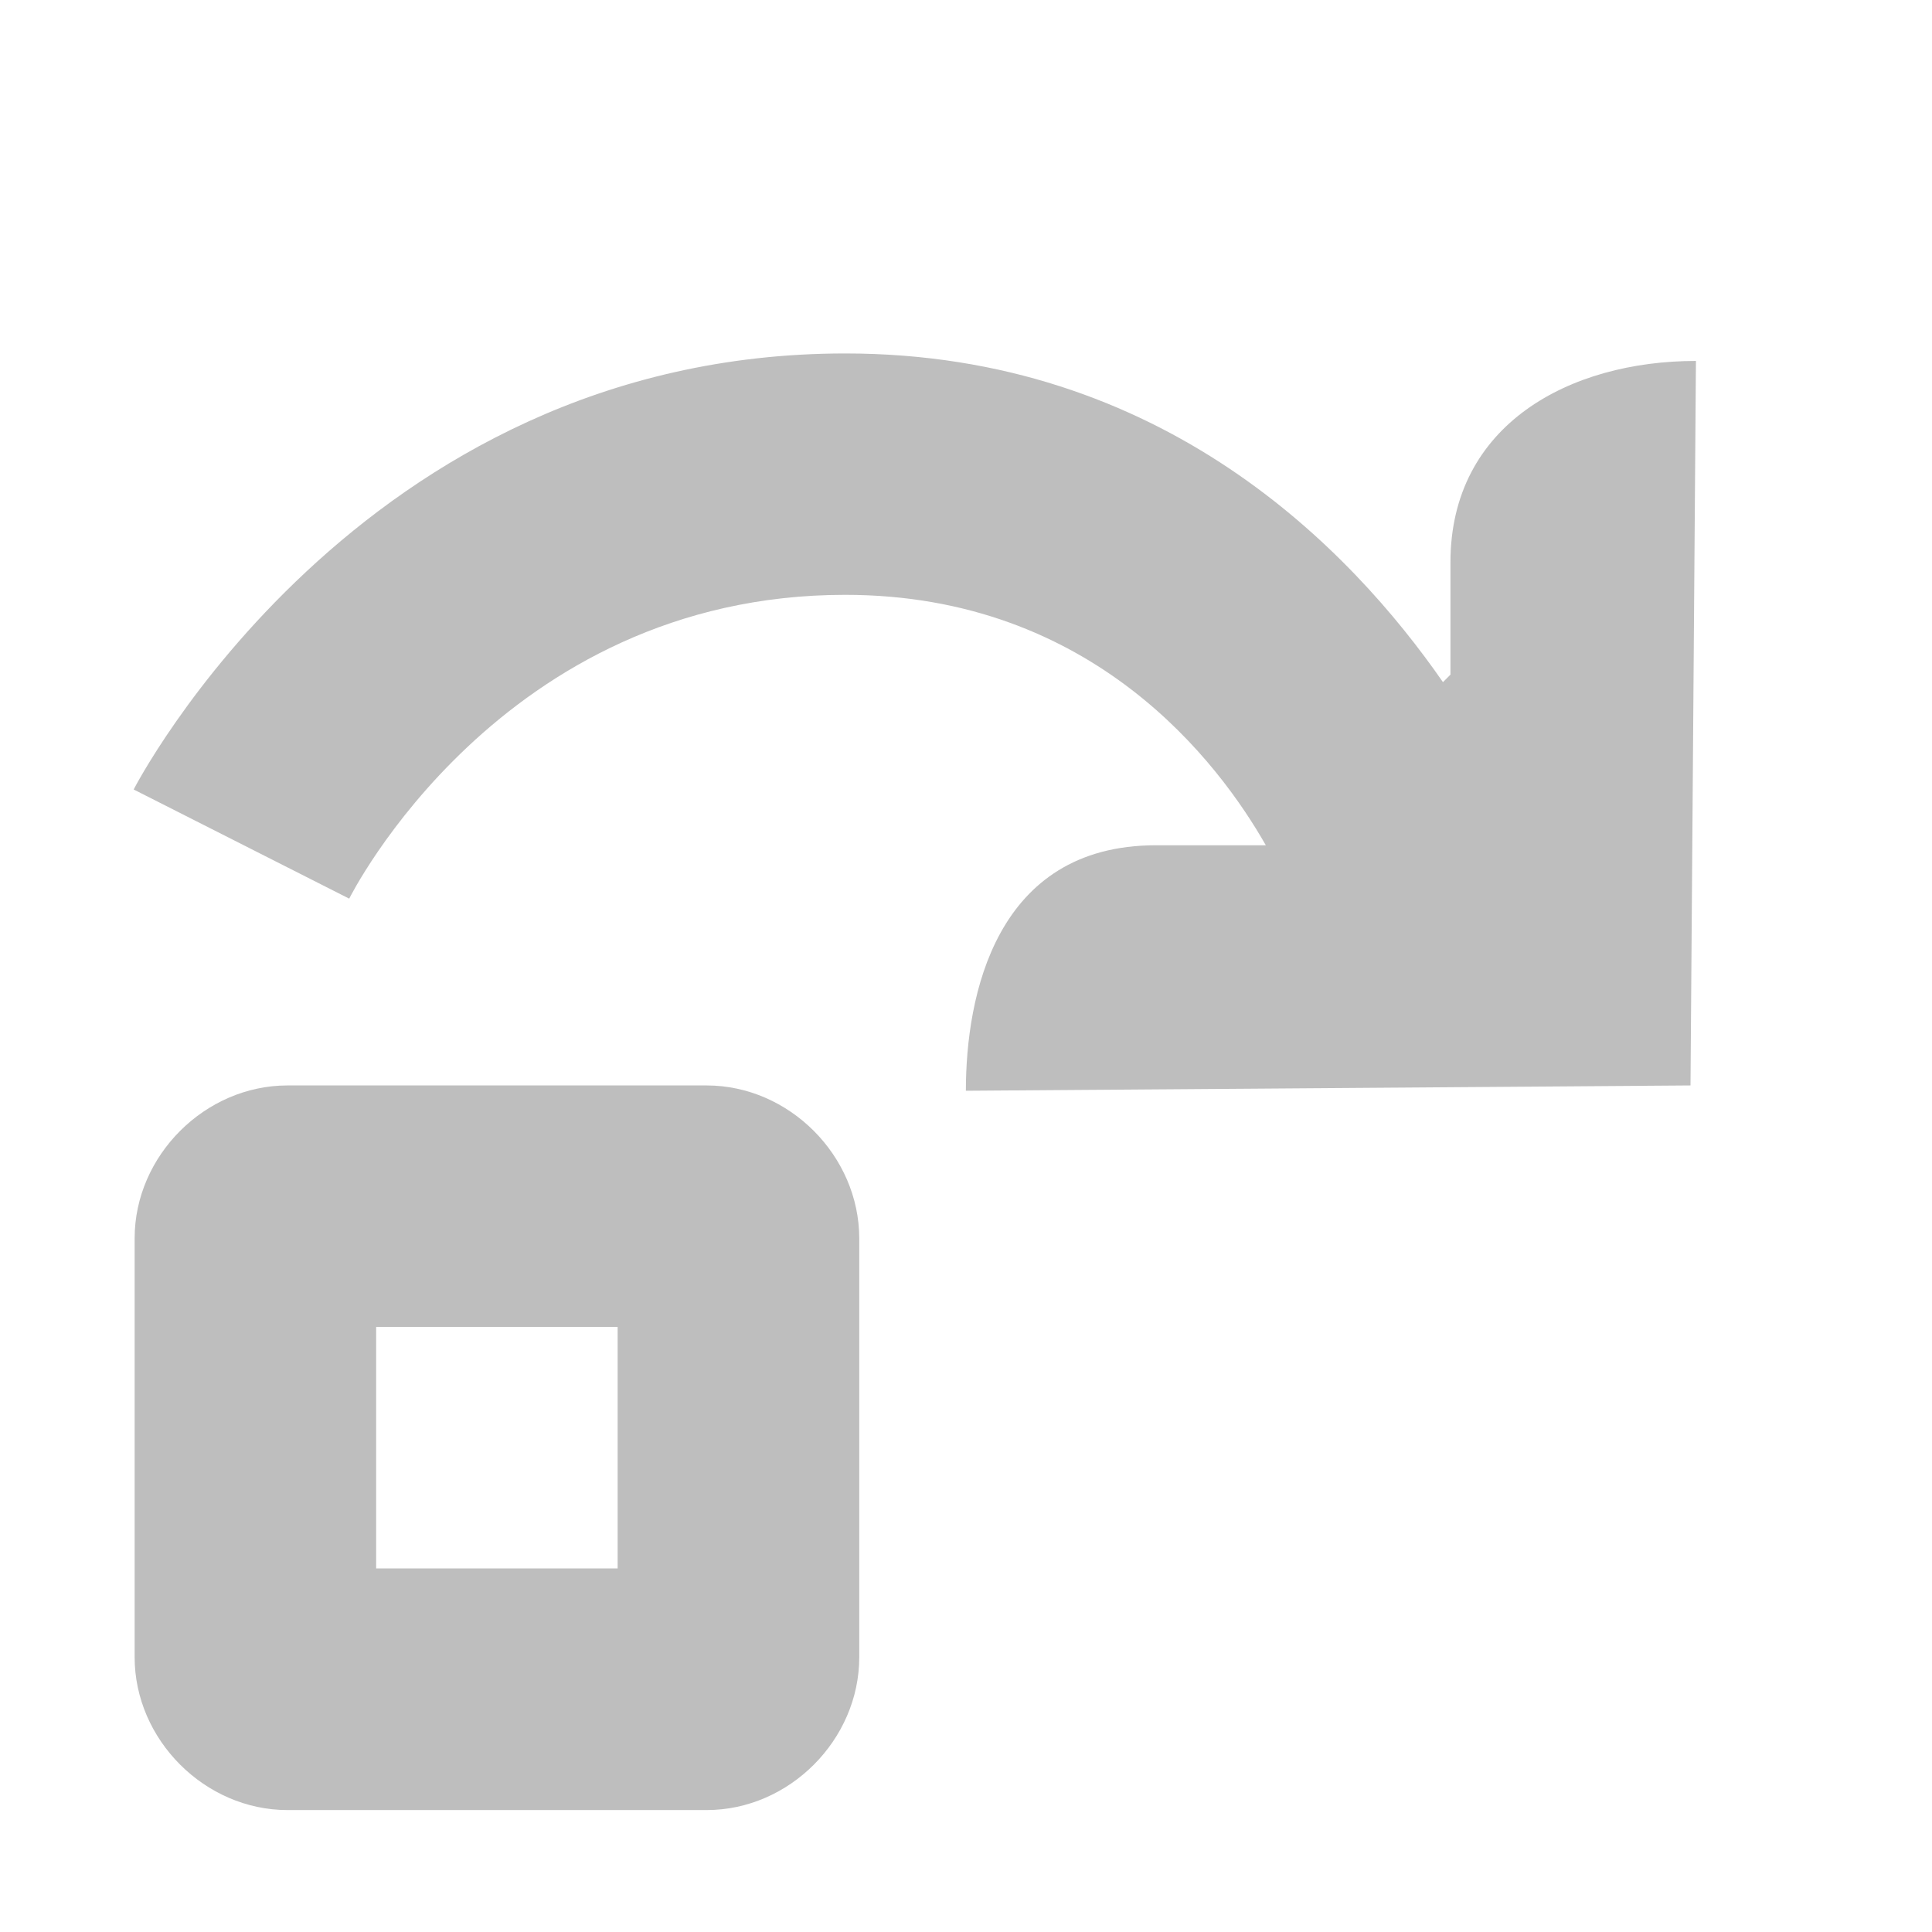
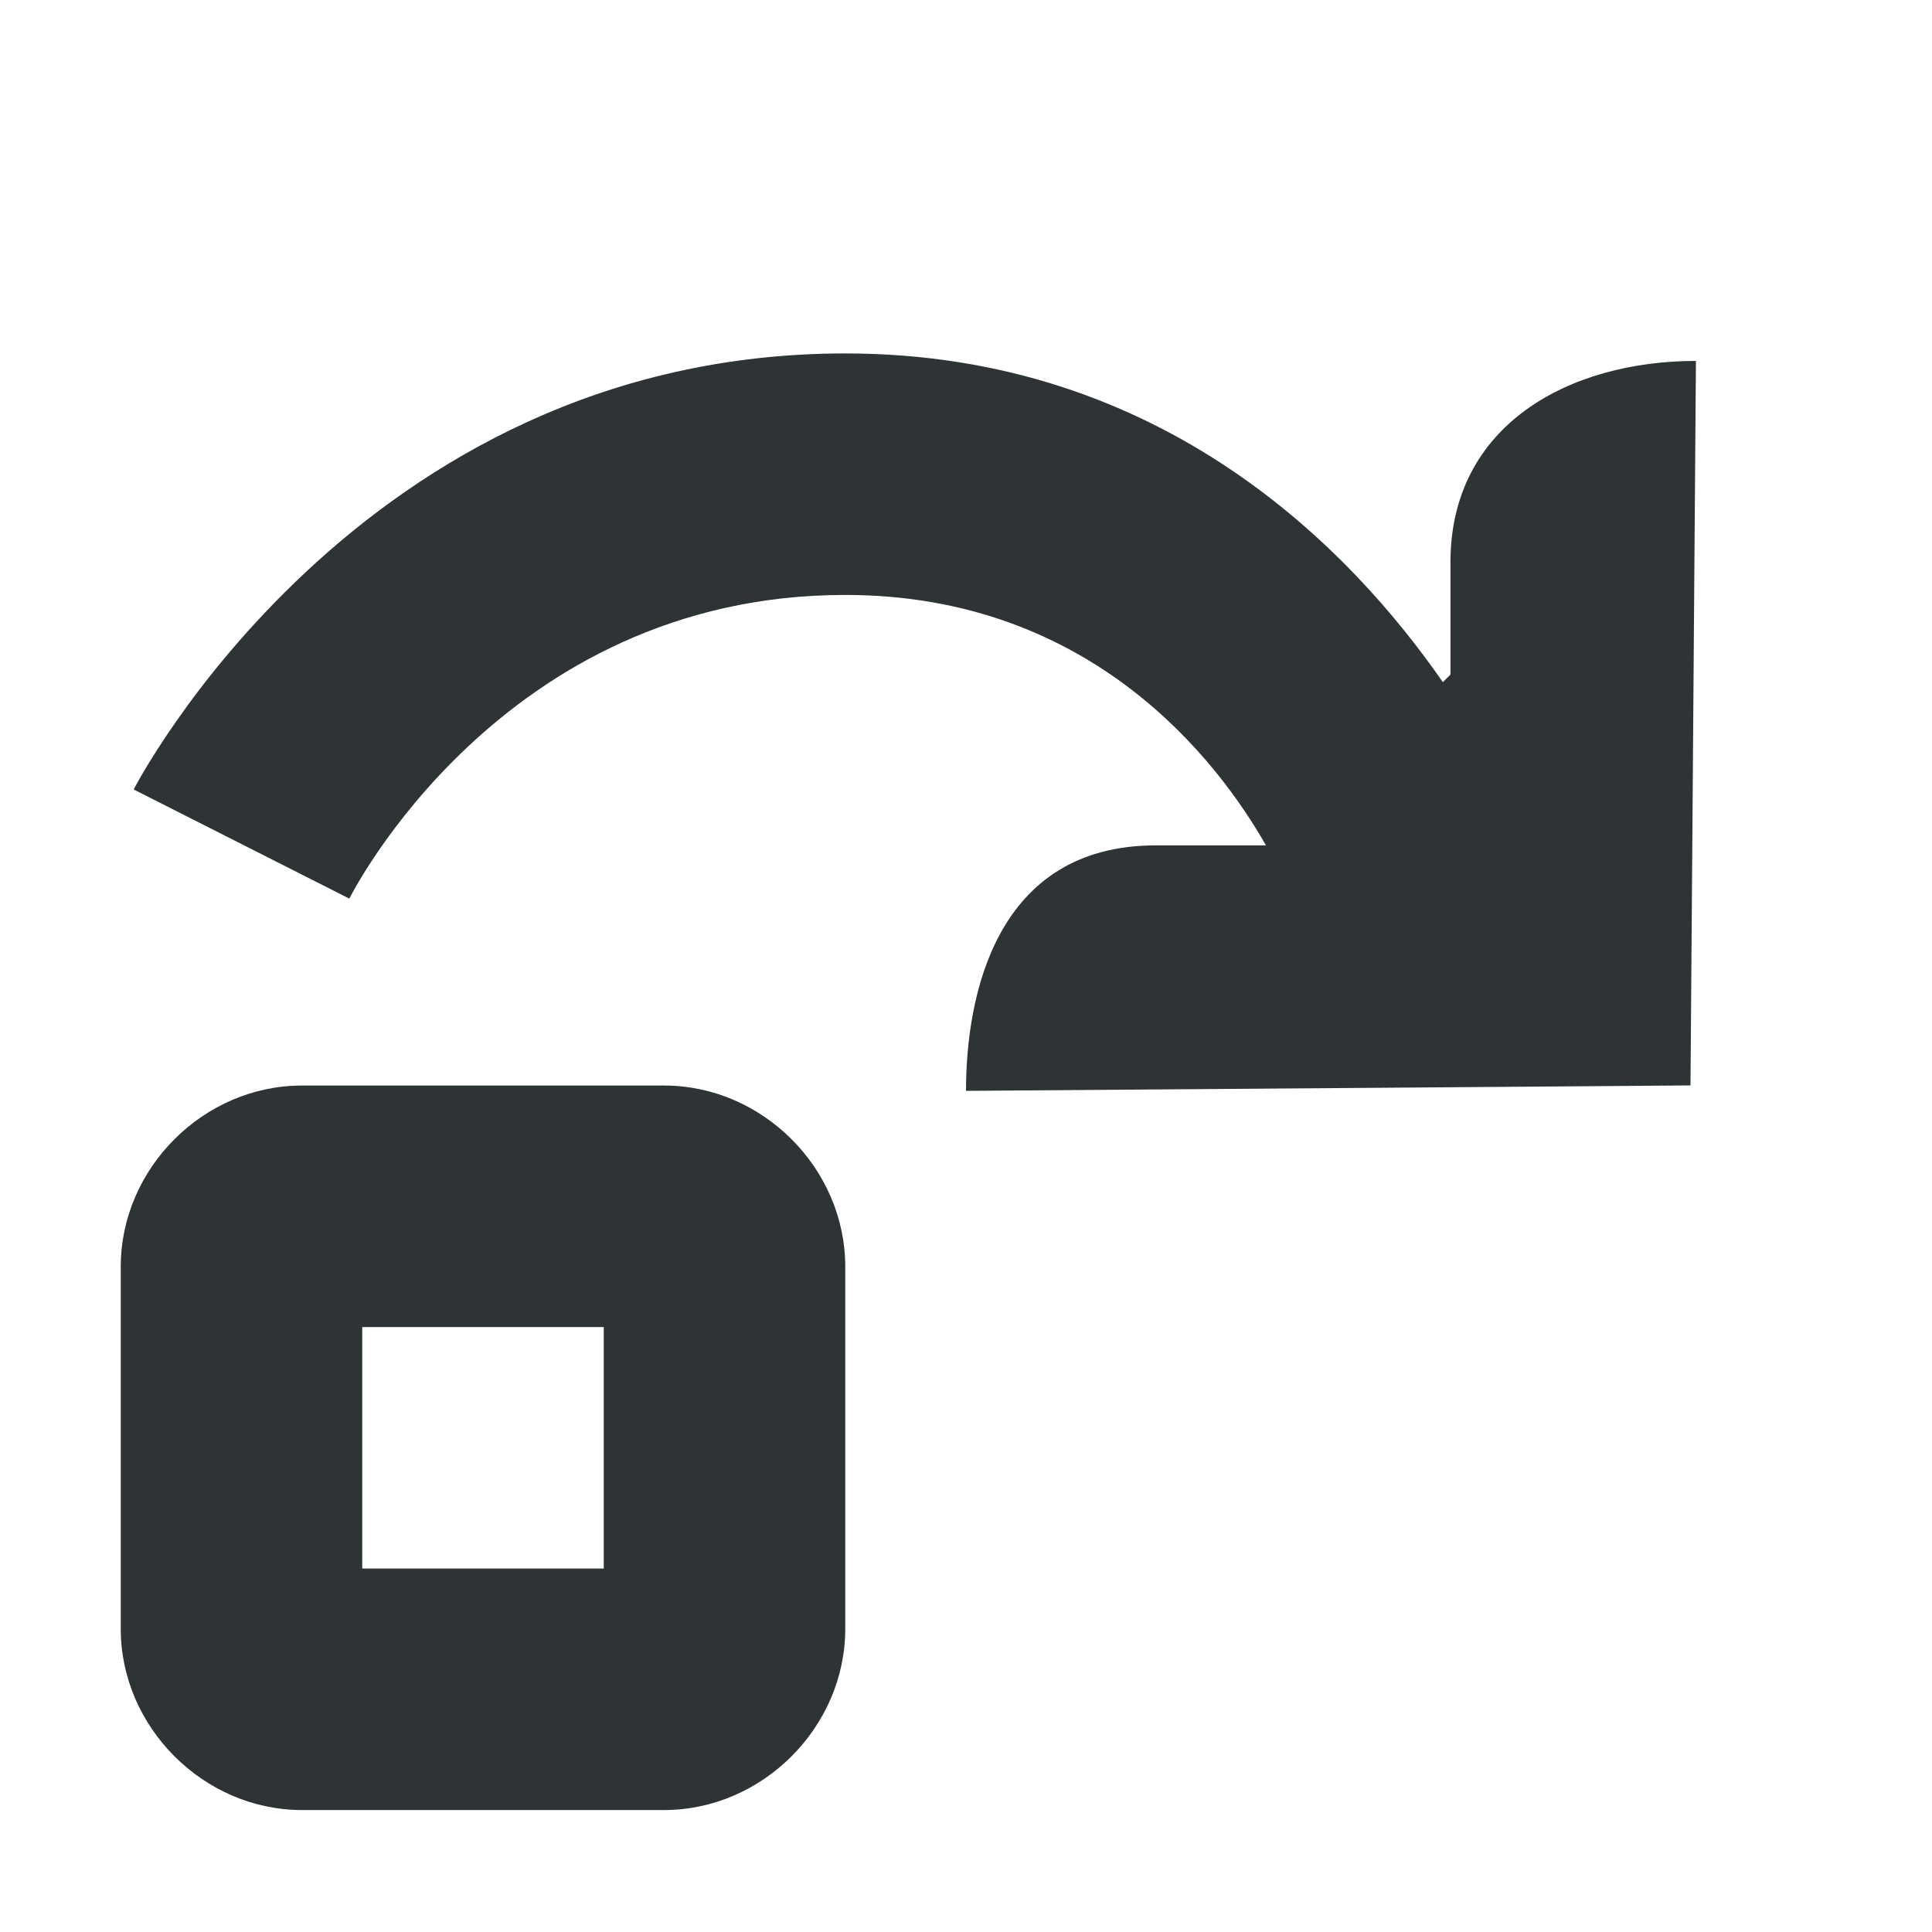
- <svg xmlns="http://www.w3.org/2000/svg" height="16" id="svg7384" version="1.1" width="16">
-   <defs id="defs7386" />
-   <g id="layer2" style="display:inline" transform="translate(-240,60.98918)">
-     <path d="m 247,-58.062 c -4.042,0 -5.893,3.611 -5.893,3.611 l 1.785,0.904 c 0,0 1.248,-2.516 4.107,-2.516 2.055,0 3.097,1.394 3.484,2.074 l -0.91,0 c -1.331,0 -1.574,1.252 -1.574,2.033 L 254,-52 l 0.045,-6 c -1.044,0 -2.033,0.525 -2.033,1.668 l 0,0.93 -0.062,0.062 C 251.193,-56.431 249.635,-58.062 247,-58.062 Z" id="path8409" style="color:#000000;font-style:normal;font-variant:normal;font-weight:normal;font-stretch:normal;font-size:medium;line-height:normal;font-family:sans-serif;text-indent:0;text-align:start;text-decoration:none;text-decoration-line:none;text-decoration-style:solid;text-decoration-color:#000000;letter-spacing:normal;word-spacing:normal;text-transform:none;direction:ltr;block-progression:tb;writing-mode:lr-tb;baseline-shift:baseline;text-anchor:start;white-space:normal;clip-rule:nonzero;display:inline;overflow:visible;visibility:visible;opacity:1;isolation:auto;mix-blend-mode:normal;color-interpolation:sRGB;color-interpolation-filters:linearRGB;solid-color:#000000;solid-opacity:1;fill:#bebebe;fill-opacity:1;fill-rule:nonzero;stroke:none;stroke-width:2;stroke-linecap:butt;stroke-linejoin:miter;stroke-miterlimit:4;stroke-dasharray:none;stroke-dashoffset:0;stroke-opacity:1;marker:none;color-rendering:auto;image-rendering:auto;shape-rendering:auto;text-rendering:auto;enable-background:accumulate" />
-     <path d="m 242.381,-52 c -0.684,0 -1.266,0.582 -1.266,1.266 l 0,3.469 c 0,0.684 0.582,1.266 1.266,1.266 l 3.471,0 c 0.684,0 1.264,-0.582 1.264,-1.266 l 0,-3.469 C 247.115,-51.418 246.535,-52 245.852,-52 l -3.471,0 z m 0.734,2 2,0 0,2 -2,0 0,-2 z" id="rect8415" style="color:#000000;font-style:normal;font-variant:normal;font-weight:normal;font-stretch:normal;font-size:medium;line-height:normal;font-family:sans-serif;text-indent:0;text-align:start;text-decoration:none;text-decoration-line:none;text-decoration-style:solid;text-decoration-color:#000000;letter-spacing:normal;word-spacing:normal;text-transform:none;direction:ltr;block-progression:tb;writing-mode:lr-tb;baseline-shift:baseline;text-anchor:start;white-space:normal;clip-rule:evenodd;display:inline;overflow:visible;visibility:visible;opacity:1;isolation:auto;mix-blend-mode:normal;color-interpolation:sRGB;color-interpolation-filters:linearRGB;solid-color:#000000;solid-opacity:1;fill:#bebebe;fill-opacity:1;fill-rule:evenodd;stroke:none;stroke-width:2;stroke-linecap:butt;stroke-linejoin:miter;stroke-miterlimit:4;stroke-dasharray:none;stroke-dashoffset:0;stroke-opacity:1;marker:none;paint-order:normal;color-rendering:auto;image-rendering:optimizeQuality;shape-rendering:geometricPrecision;text-rendering:geometricPrecision;enable-background:accumulate" />
+ <svg xmlns="http://www.w3.org/2000/svg" width="16" height="16">
+   <g color="#000" font-weight="400" font-family="sans-serif" white-space="normal" fill="#2e3436">
+     <path d="M7 2.927c-4.042 0-5.893 3.611-5.893 3.611l1.786.904S4.14 4.927 7 4.927c2.055 0 3.097 1.394 3.484 2.074h-.91C8.243 7 8 8.253 8 9.034l6-.045.045-6c-1.044 0-2.033.525-2.033 1.668v.93l-.063.062C11.193 4.56 9.635 2.927 7 2.927z" style="line-height:normal;text-indent:0;text-align:start;text-decoration-line:none;text-decoration-style:solid;text-decoration-color:#000;text-transform:none" overflow="visible" />
+     <path d="M2.5 8.99c-.814 0-1.5.685-1.5 1.5v3c0 .813.686 1.5 1.5 1.5h3c.814 0 1.5-.687 1.5-1.5v-3c0-.815-.686-1.5-1.5-1.5zm.5 2h2v2H3z" style="line-height:normal;font-variant-ligatures:normal;font-variant-position:normal;font-variant-caps:normal;font-variant-numeric:normal;font-variant-alternates:normal;font-feature-settings:normal;text-indent:0;text-align:start;text-decoration-line:none;text-decoration-style:solid;text-decoration-color:#000;text-transform:none;text-orientation:mixed;shape-padding:0;isolation:auto;mix-blend-mode:normal;marker:none" clip-rule="evenodd" overflow="visible" fill-rule="evenodd" image-rendering="optimizeQuality" shape-rendering="geometricPrecision" text-rendering="geometricPrecision" />
  </g>
-   <g id="layer9" style="display:inline" transform="translate(-481.0002,-156.0108)" />
-   <g id="layer1" transform="translate(-240,60.98918)" />
</svg>
